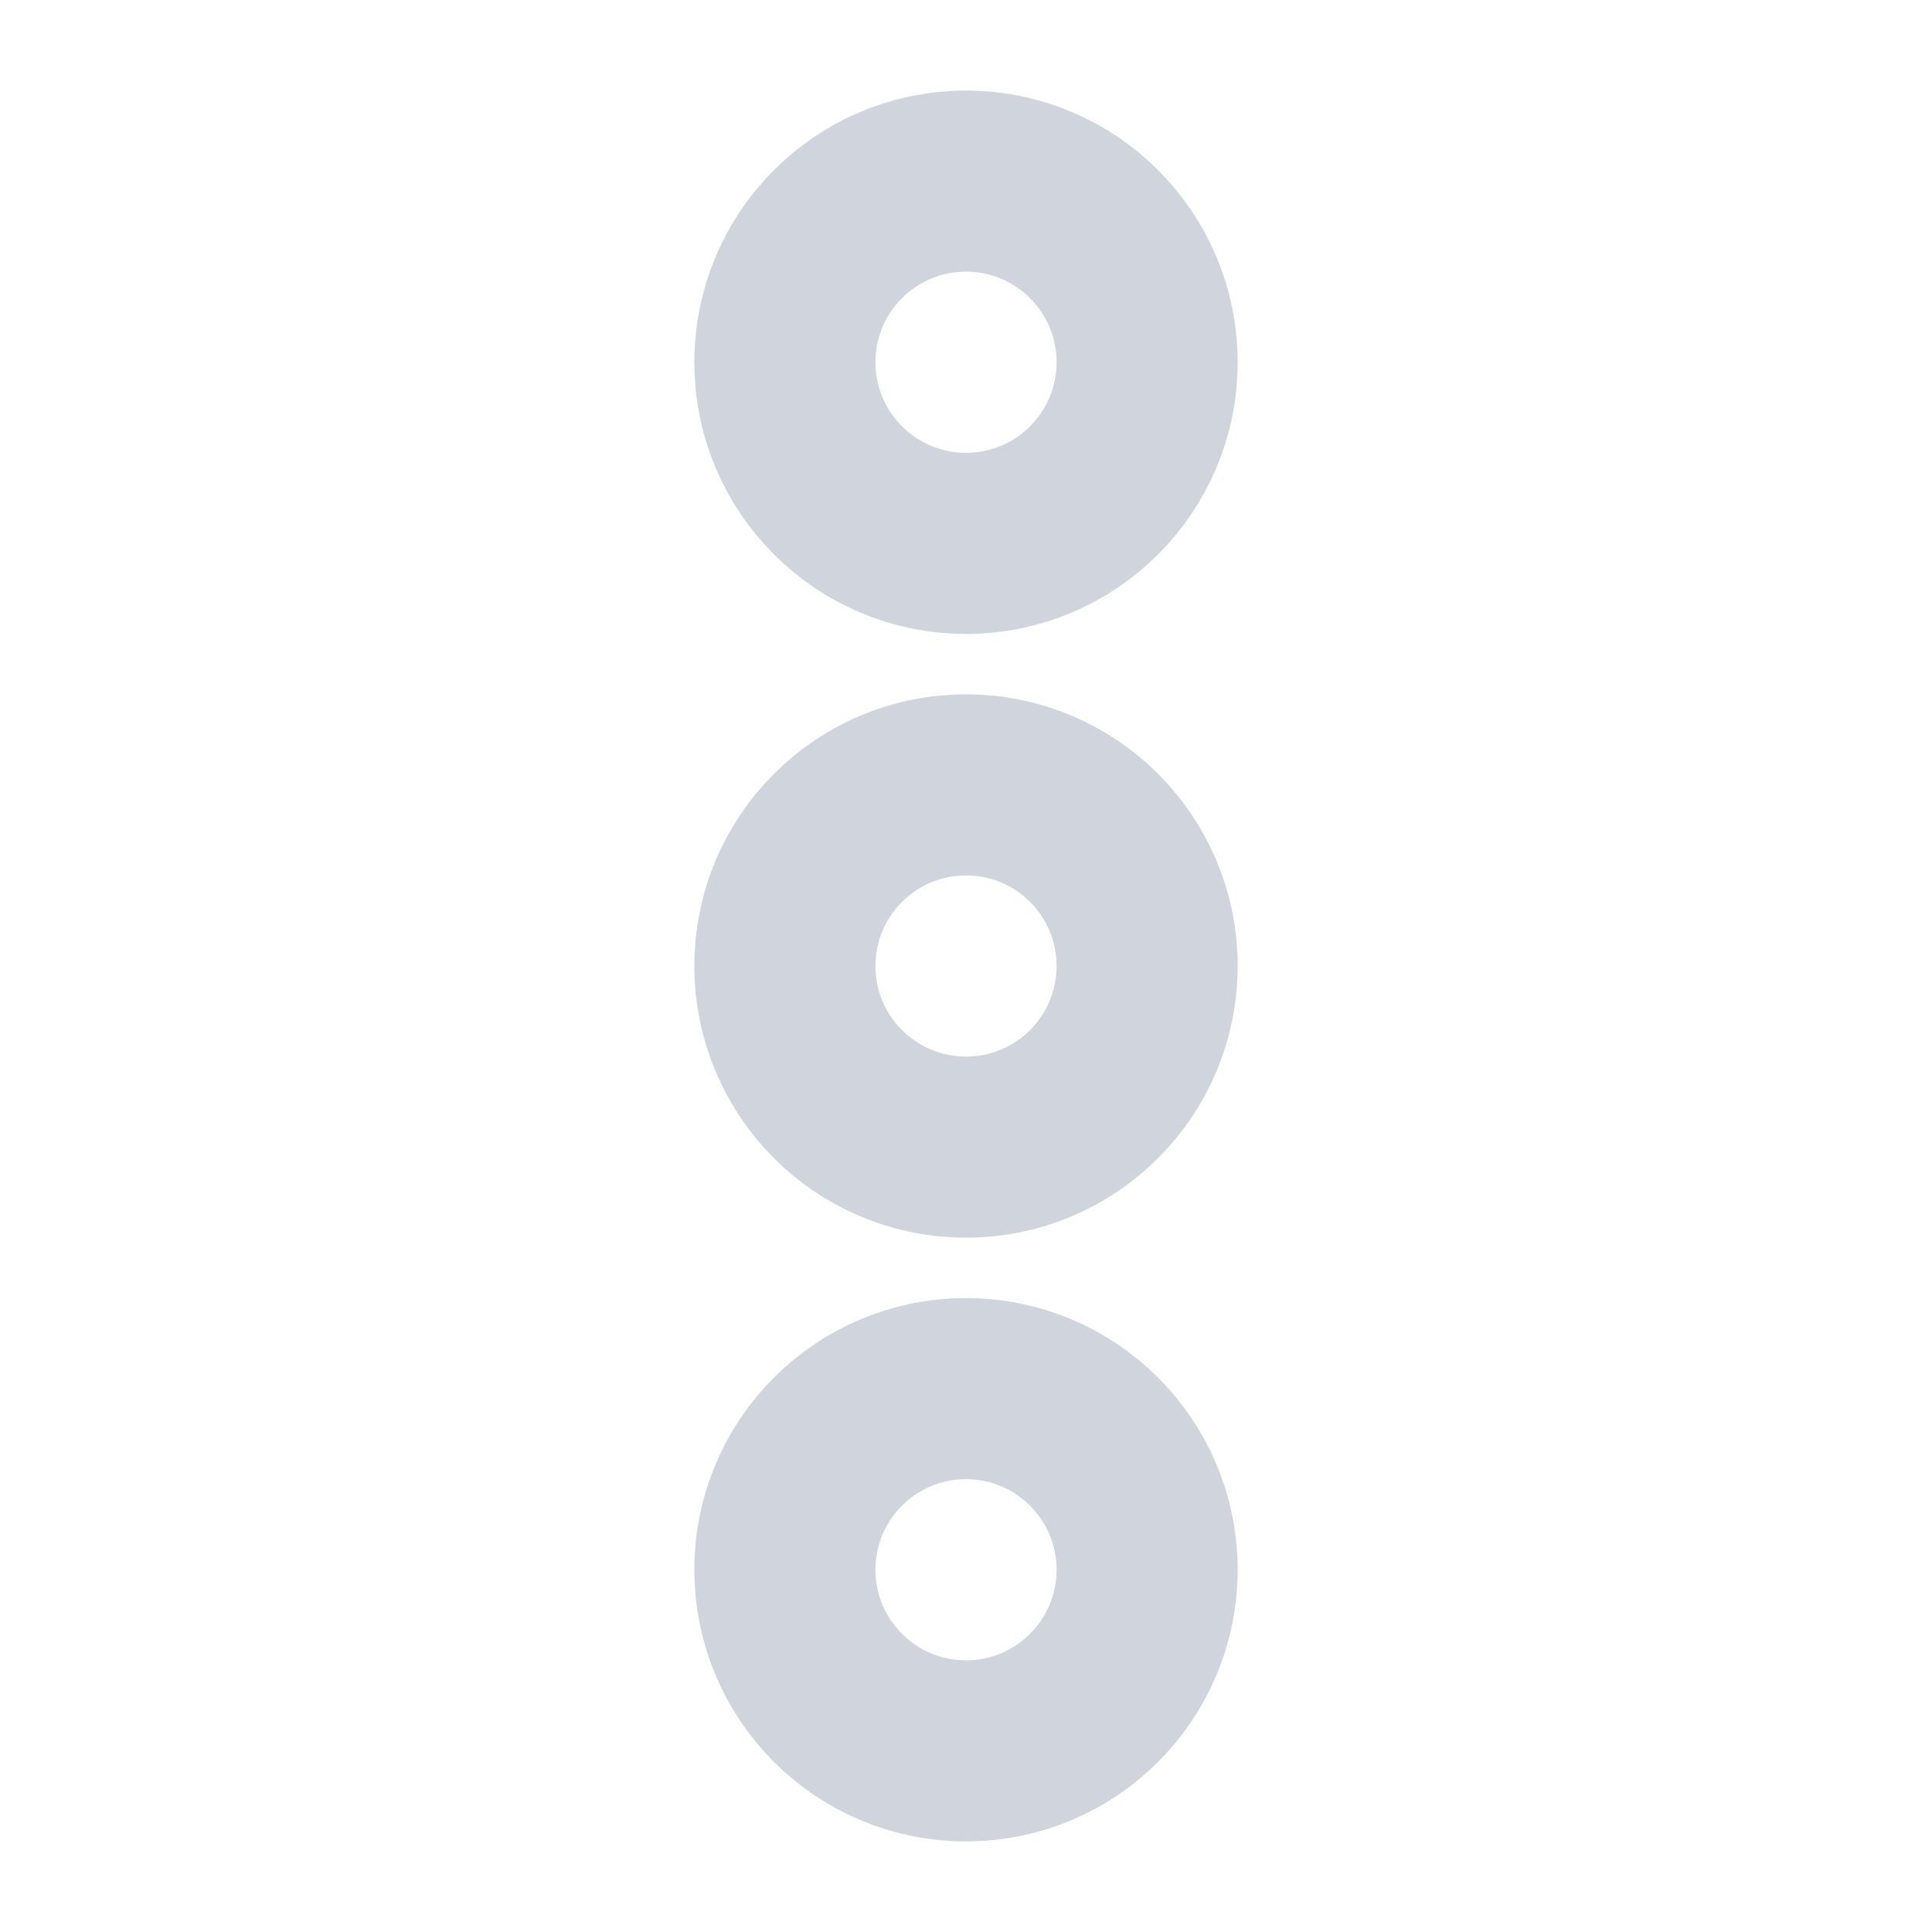
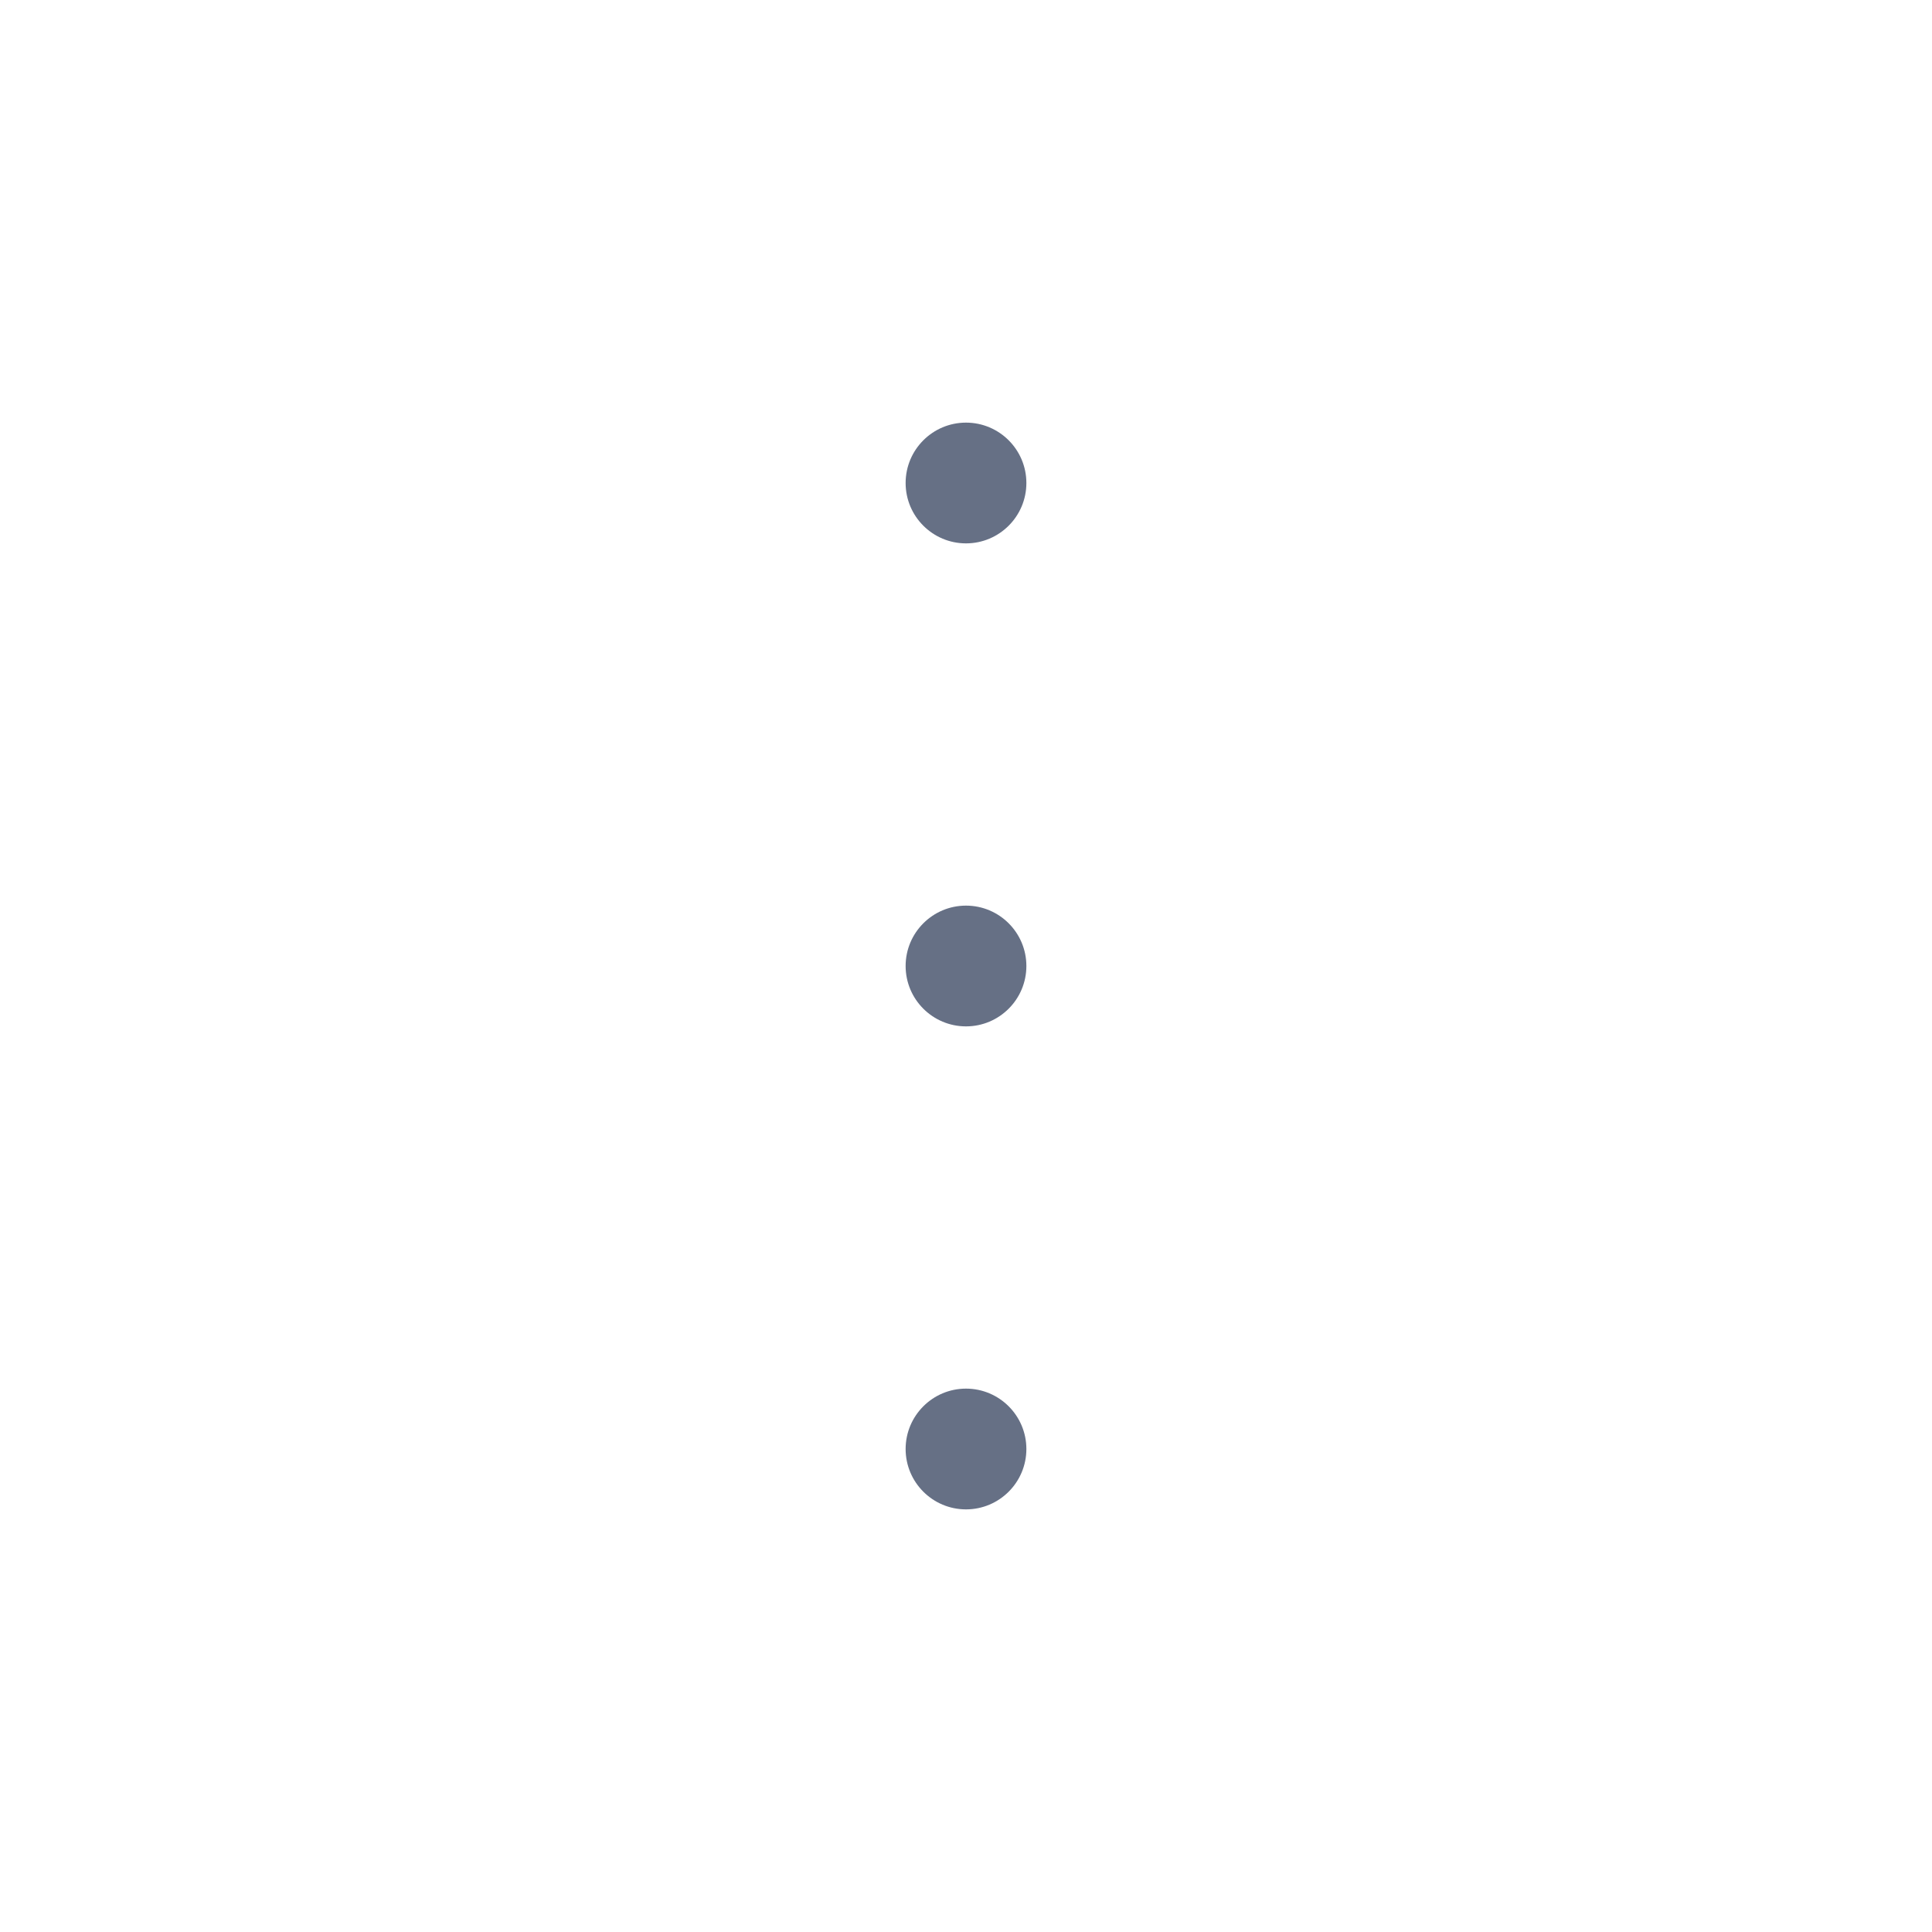
- <svg xmlns="http://www.w3.org/2000/svg" width="16" height="16" fill="none" viewBox="0 0 16 16">
-   <path d="M9.5 13a1.5 1.5 0 1 1-3 0 1.5 1.5 0 0 1 3 0zm0-5a1.5 1.5 0 1 1-3 0 1.5 1.5 0 0 1 3 0zm0-5a1.5 1.5 0 1 1-3 0 1.5 1.5 0 0 1 3 0z" stroke="#D0D5DD" stroke-width="1.5" stroke-linecap="round" stroke-linejoin="round" />
+ <svg xmlns="http://www.w3.org/2000/svg" width="16" height="16" viewBox="0 0 16 16" fill="none">
+   <path d="M8 4.5C7.724 4.5 7.5 4.276 7.5 4C7.5 3.724 7.724 3.5 8 3.5C8.276 3.5 8.5 3.724 8.5 4C8.5 4.276 8.276 4.5 8 4.5Z" fill="#667085" />
+   <path d="M8 8.5C7.724 8.5 7.5 8.276 7.5 8C7.5 7.724 7.724 7.5 8 7.5C8.276 7.5 8.5 7.724 8.5 8C8.5 8.276 8.276 8.5 8 8.5Z" fill="#667085" />
+   <path d="M8 12.5C7.724 12.5 7.5 12.276 7.5 12C7.5 11.724 7.724 11.5 8 11.5C8.276 11.5 8.5 11.724 8.5 12C8.5 12.276 8.276 12.5 8 12.5Z" fill="#667085" />
+   <path d="M8 4.5C7.724 4.5 7.5 4.276 7.5 4C7.5 3.724 7.724 3.5 8 3.5C8.276 3.5 8.5 3.724 8.5 4C8.5 4.276 8.276 4.5 8 4.5Z" stroke-width="1.5" stroke-linecap="round" stroke-linejoin="round" />
+   <path d="M8 8.5C7.724 8.5 7.5 8.276 7.5 8C7.5 7.724 7.724 7.5 8 7.5C8.276 7.5 8.5 7.724 8.5 8C8.5 8.276 8.276 8.5 8 8.5Z" stroke-width="1.5" stroke-linecap="round" stroke-linejoin="round" />
+   <path d="M8 12.5C7.724 12.5 7.5 12.276 7.5 12C7.5 11.724 7.724 11.5 8 11.5C8.276 11.5 8.5 11.724 8.5 12C8.5 12.276 8.276 12.5 8 12.5Z" stroke-width="1.5" stroke-linecap="round" stroke-linejoin="round" />
</svg>
